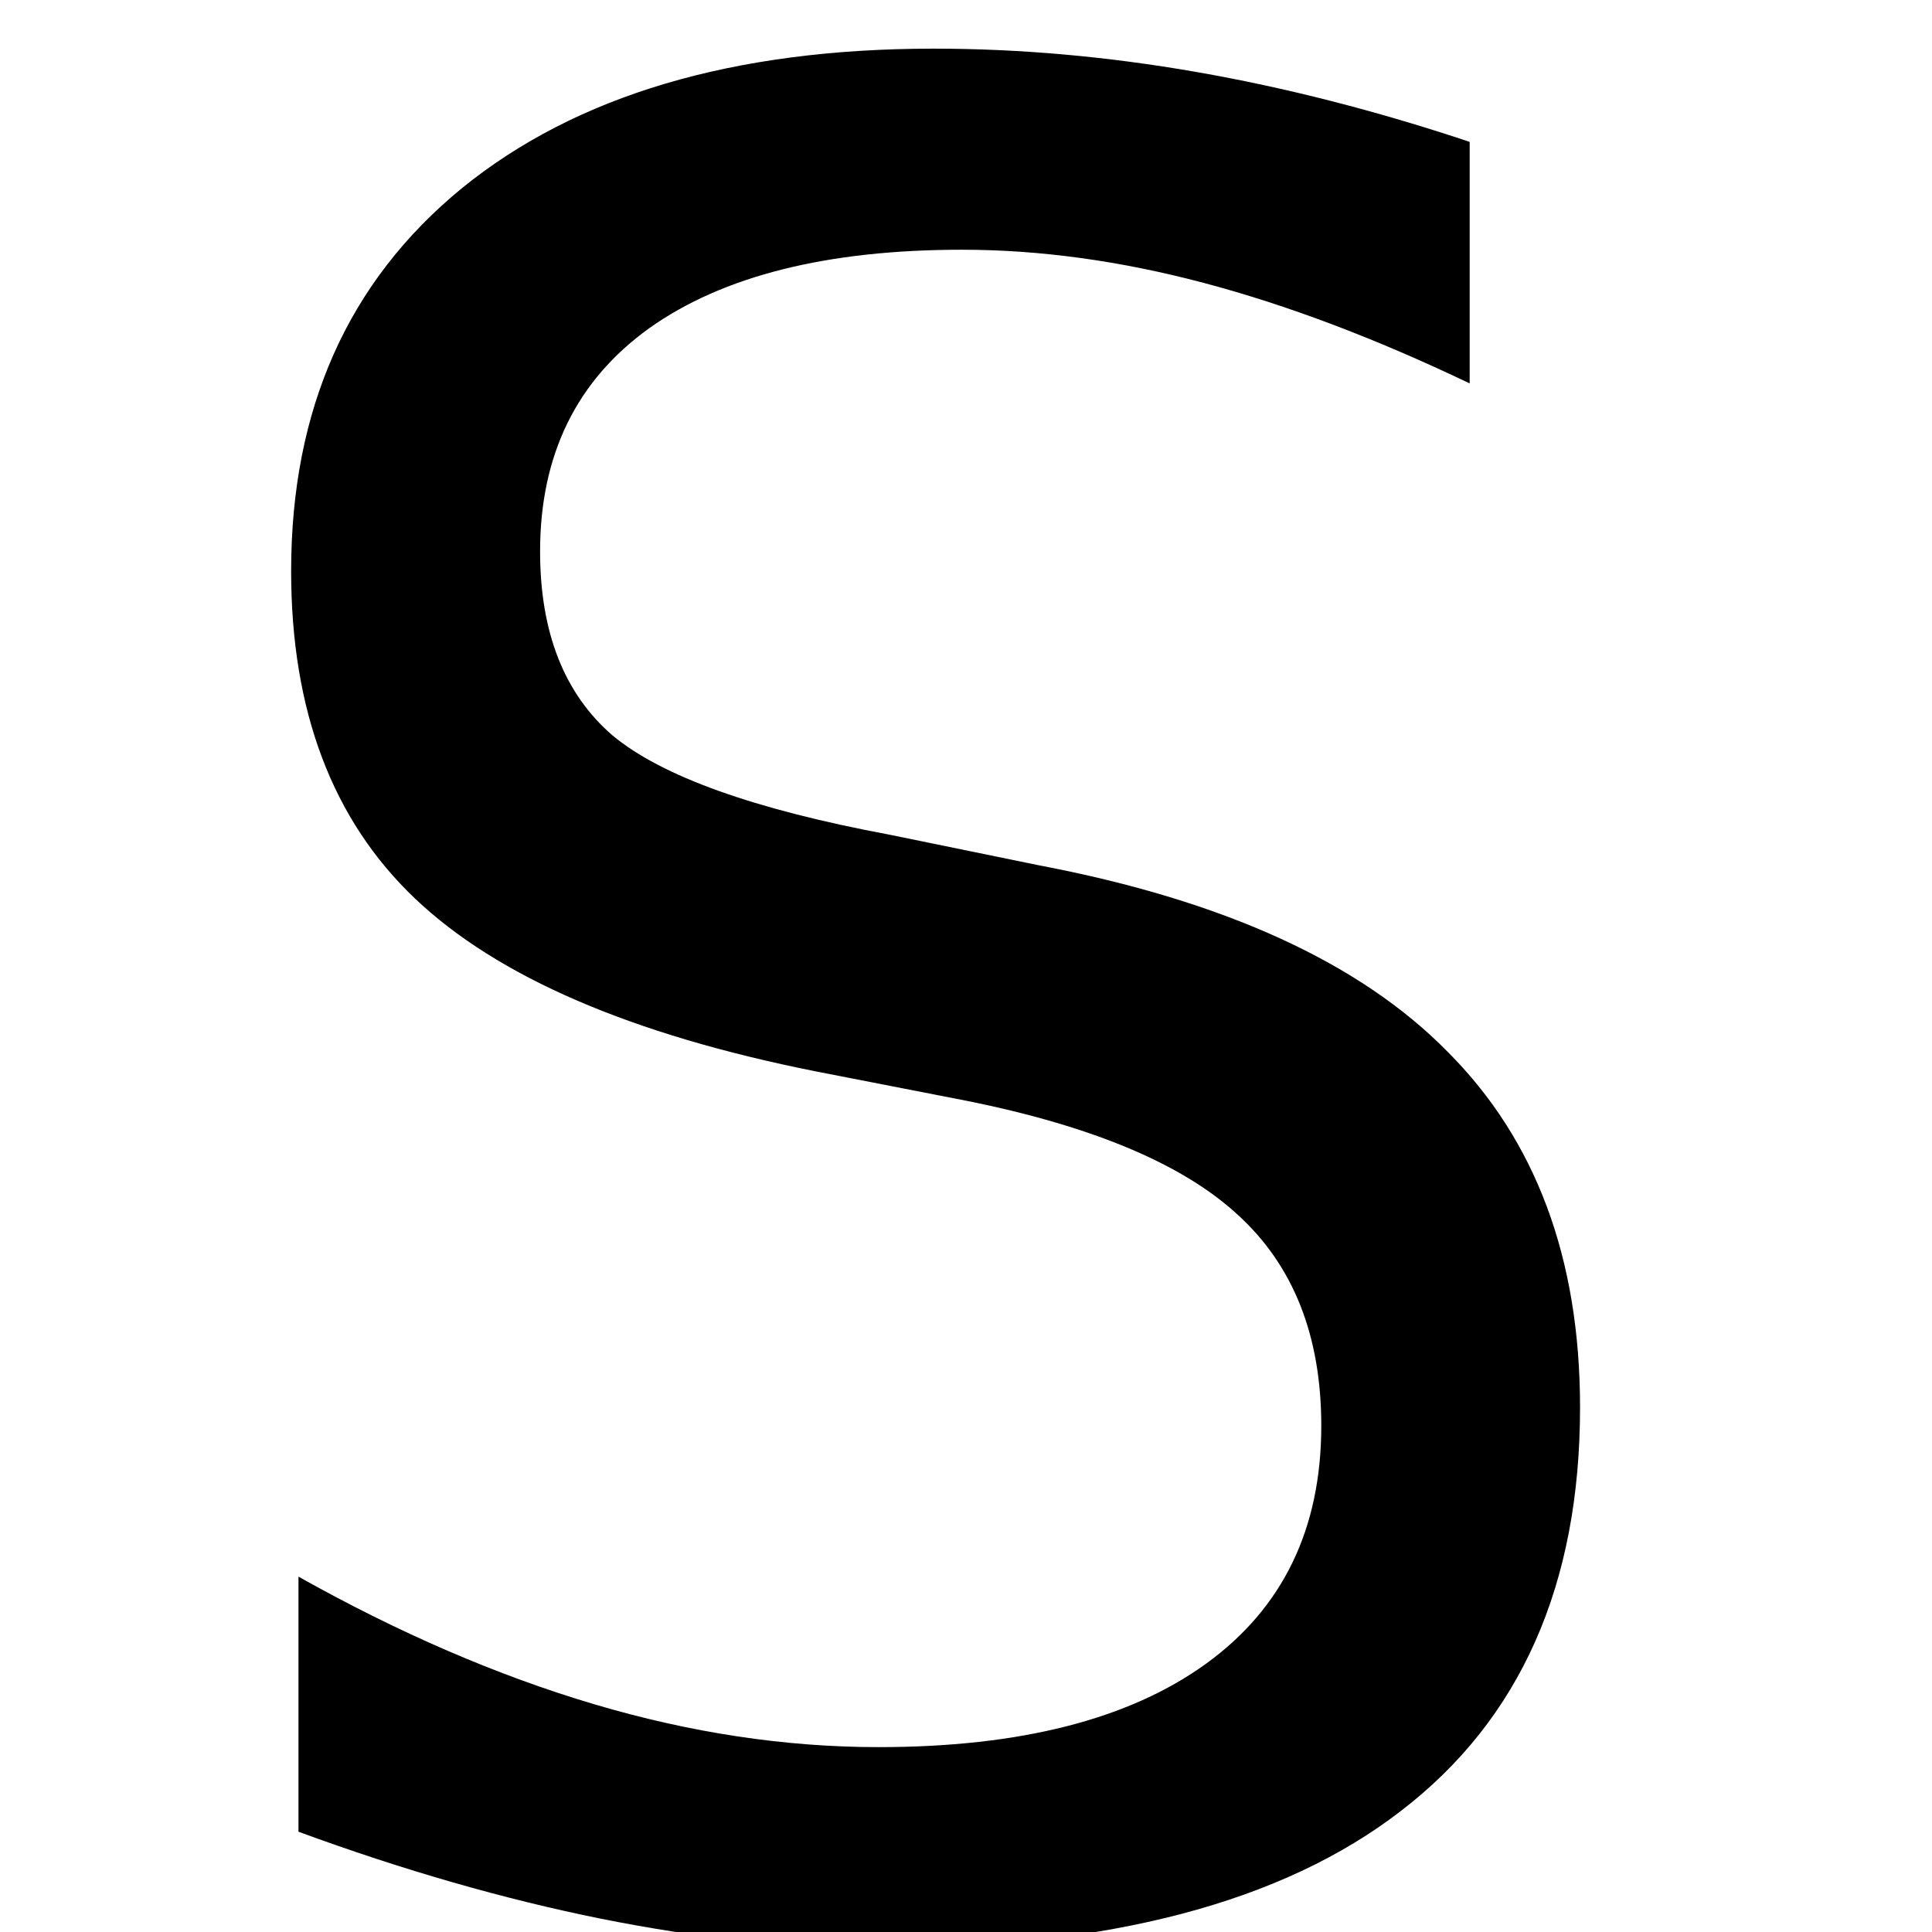
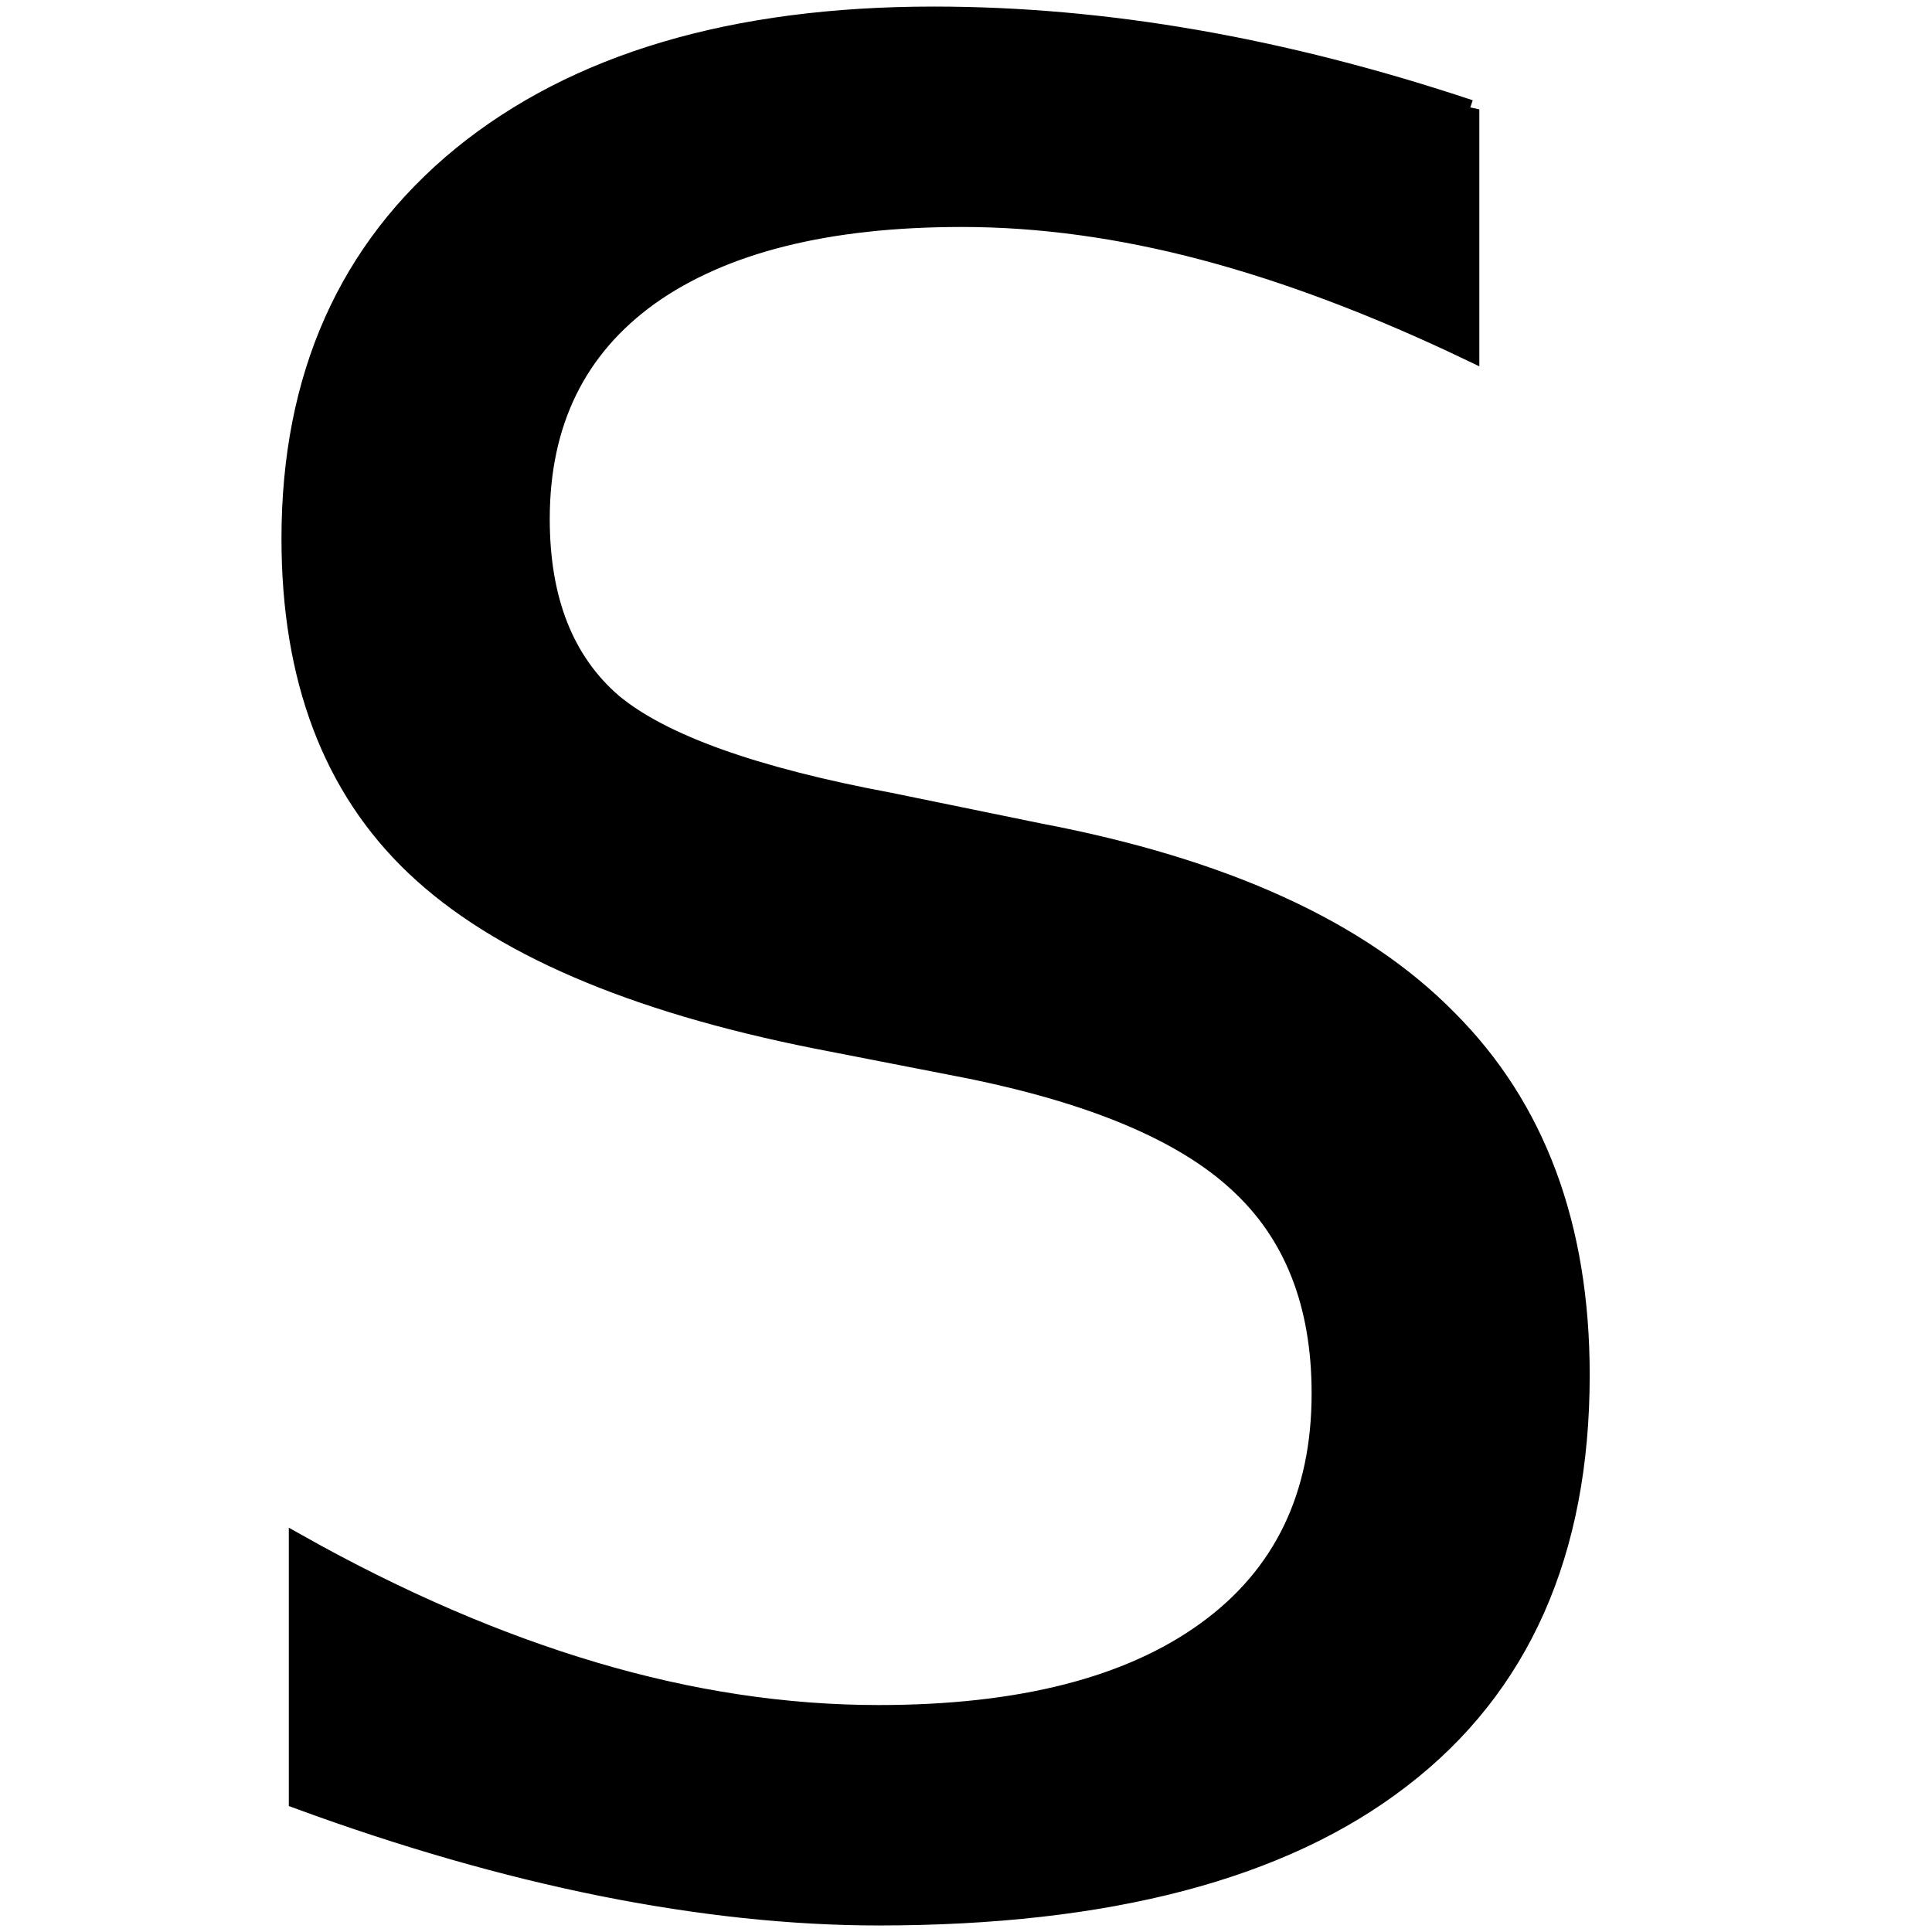
<svg xmlns="http://www.w3.org/2000/svg" height="100" width="100" viewBox="0 0 100 100" y="0px" x="0px" id="Ebene_1" version="1.1">
  <defs id="defs7" />
-   <g id="text2" style="font-size:130px" aria-label="S">
-     <path id="path11" style="font-size:130px" d="M 76.07,7.34 V 19.845 q -7.3,-3.491 -13.774,-5.205 -6.475,-1.714 -12.505,-1.714 -10.474,0 -16.187,4.062 -5.649,4.062 -5.649,11.553 0,6.284 3.745,9.521 3.809,3.174 14.346,5.142 l 7.744,1.587 q 14.346,2.729 21.138,9.648 6.855,6.855 6.855,18.408 0,13.774 -9.268,20.884 -9.204,7.109 -27.041,7.109 -6.729,0 -14.346,-1.523 -7.554,-1.523 -15.679,-4.507 V 81.607 q 7.808,4.38 15.298,6.602 7.49,2.222 14.727,2.222 10.981,0 16.948,-4.316 5.967,-4.316 5.967,-12.314 0,-6.982 -4.316,-10.918 -4.253,-3.936 -14.028,-5.903 l -7.808,-1.523 q -14.346,-2.856 -20.757,-8.95 -6.411,-6.094 -6.411,-16.948 0,-12.568 8.823,-19.805 8.887,-7.236 24.438,-7.236 6.665,0 13.584,1.206 6.919,1.206 14.155,3.618 z" />
+   <g id="text2" style="font-size:130px;fill:#000000;fill-opacity:1;stroke:#000000;stroke-opacity:1" aria-label="S" transform="translate(0,-1.678222)">
+     <path id="path11" style="font-size:130px;fill:#000000;fill-opacity:1;stroke:#000000;stroke-opacity:1" d="m 76.07,7.34 0,12.505 q -7.3,-3.491 -13.774,-5.205 -6.475,-1.714 -12.505,-1.714 -10.474,0 -16.187,4.062 -5.649,4.062 -5.649,11.553 0,6.284 3.745,9.521 3.809,3.174 14.346,5.142 l 7.744,1.587 q 14.346,2.729 21.138,9.648 6.855,6.855 6.855,18.408 0,13.774 -9.268,20.884 -9.204,7.109 -27.041,7.109 -6.729,0 -14.346,-1.523 -7.554,-1.523 -15.679,-4.507 l 0,-13.203 q 7.808,4.38 15.298,6.602 7.49,2.222 14.727,2.222 10.981,0 16.948,-4.316 5.967,-4.316 5.967,-12.314 0,-6.982 -4.316,-10.918 -4.253,-3.936 -14.028,-5.903 l -7.808,-1.523 q -14.346,-2.856 -20.757,-8.95 -6.411,-6.094 -6.411,-16.948 0,-12.568 8.823,-19.805 8.887,-7.236 24.438,-7.236 6.665,0 13.584,1.206 6.919,1.206 14.155,3.618 z" />
  </g>
</svg>
